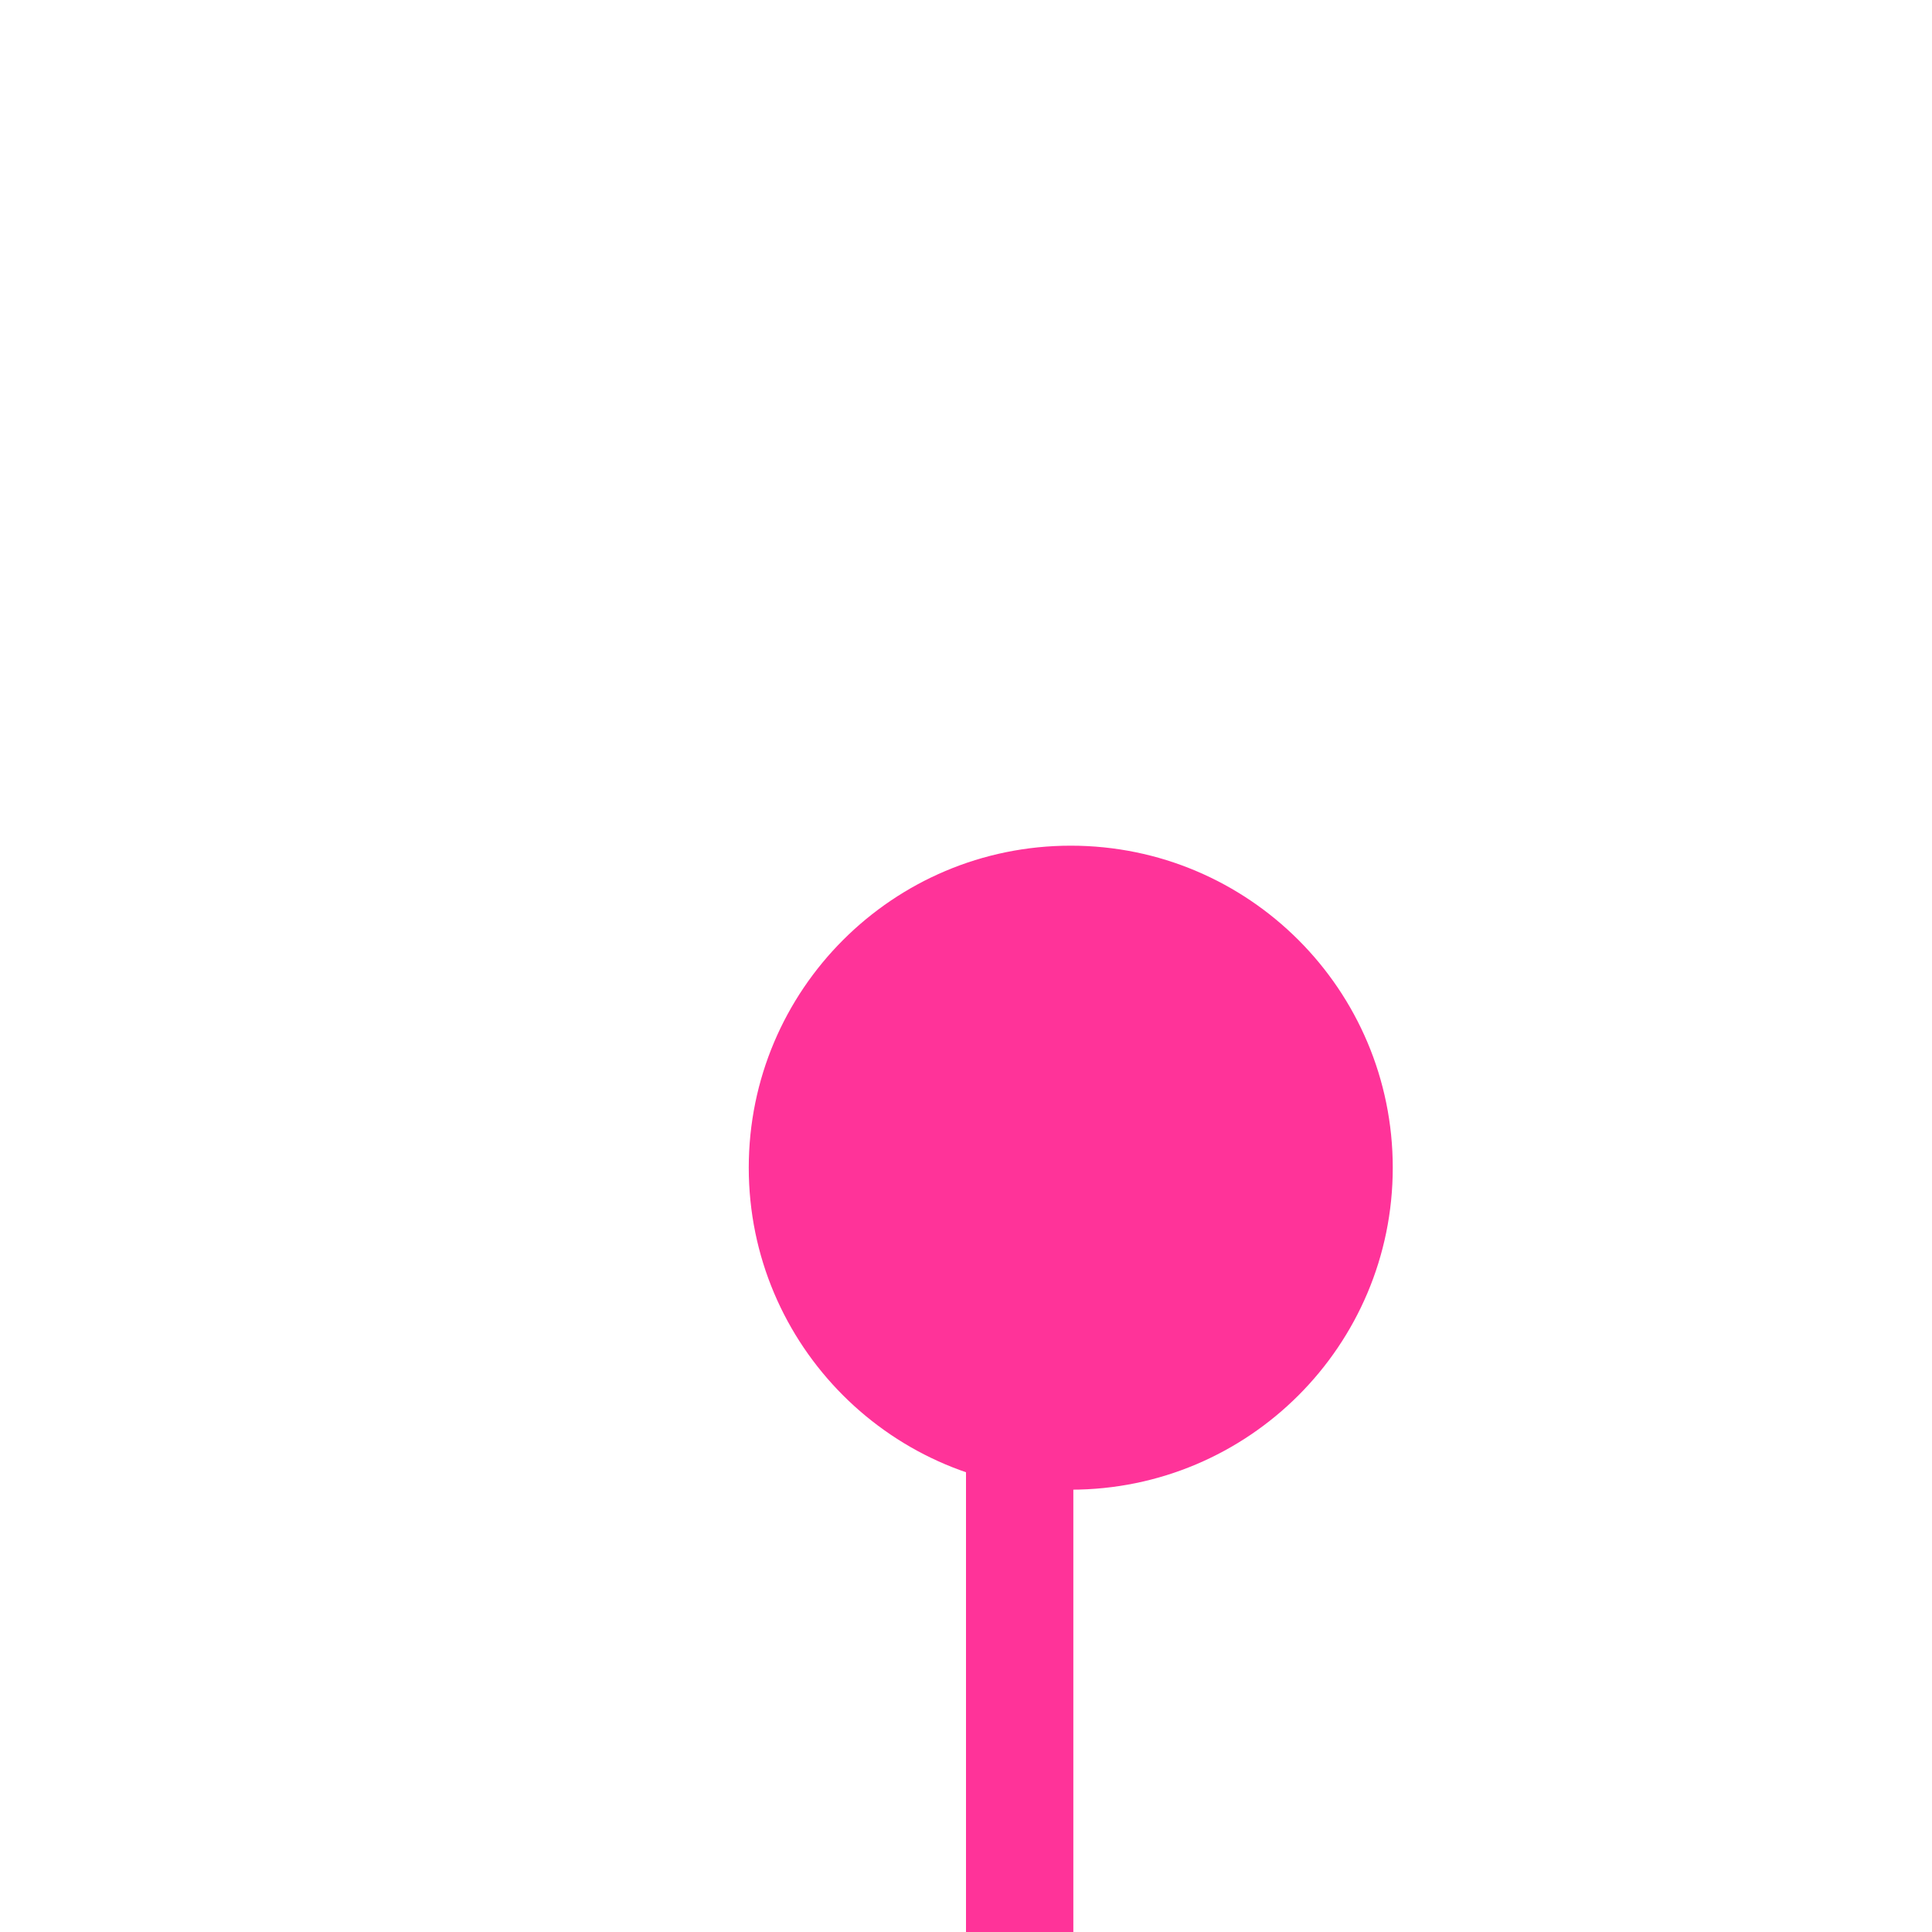
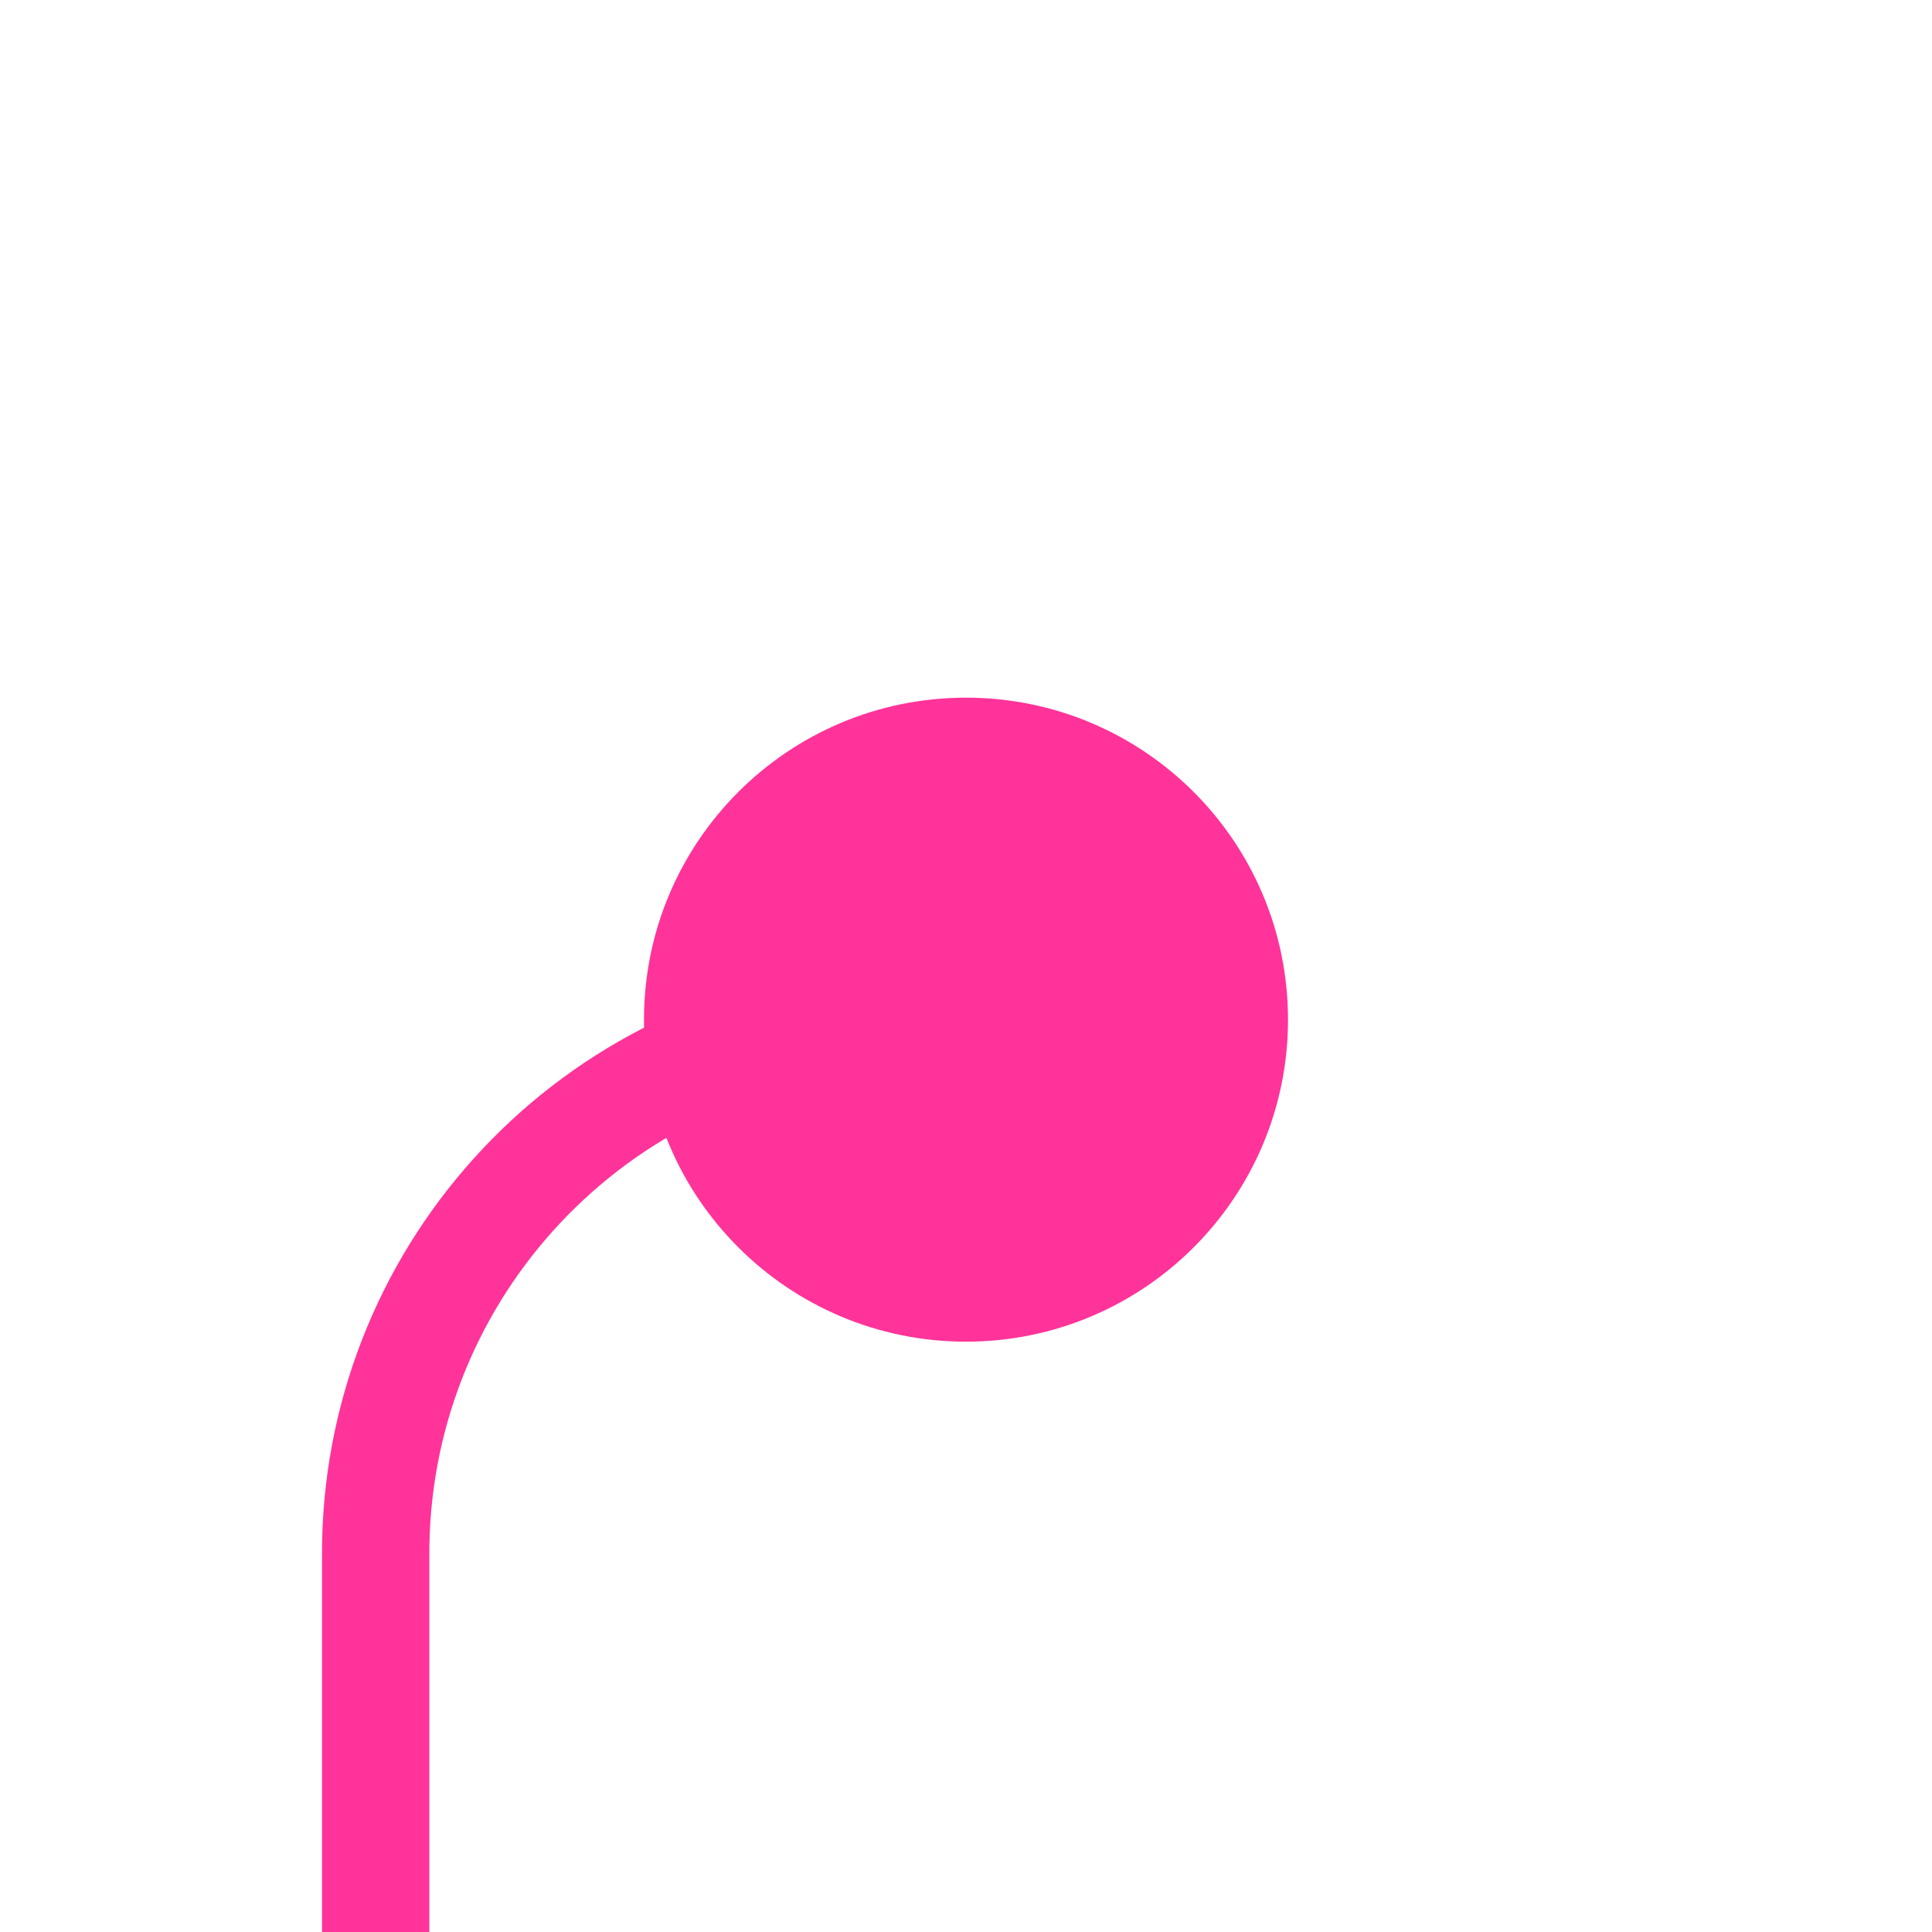
<svg xmlns="http://www.w3.org/2000/svg" version="1.1" width="18px" height="18px" preserveAspectRatio="xMinYMid meet" viewBox="521 1106  18 16">
-   <path d="M 532.518 1114.665  A 3 3 0 0 0 530.5 1117.5 L 530.5 1433  A 5 5 0 0 0 535.5 1438.5 L 560 1438.5  " stroke-width="1" stroke="#ff3399" fill="none" />
-   <path d="M 530.976 1112.879  A 3 3 0 0 0 527.976 1115.879 A 3 3 0 0 0 530.976 1118.879 A 3 3 0 0 0 533.976 1115.879 A 3 3 0 0 0 530.976 1112.879 Z M 559 1444.8  L 565 1438.5  L 559 1432.2  L 559 1444.8  Z " fill-rule="nonzero" fill="#ff3399" stroke="none" />
+   <path d="M 532 1114.5  L 529 1114.5  A 5 5 0 0 0 524.5 1119.5 L 524.5 1418  A 5 5 0 0 0 529.5 1423.5 L 560 1423.5  " stroke-width="1" stroke="#ff3399" fill="none" />
+   <path d="M 530 1111.5  A 3 3 0 0 0 527 1114.5 A 3 3 0 0 0 530 1117.5 A 3 3 0 0 0 533 1114.5 A 3 3 0 0 0 530 1111.5 Z M 559 1429.8  L 565 1423.5  L 559 1417.2  L 559 1429.8  Z " fill-rule="nonzero" fill="#ff3399" stroke="none" />
</svg>
